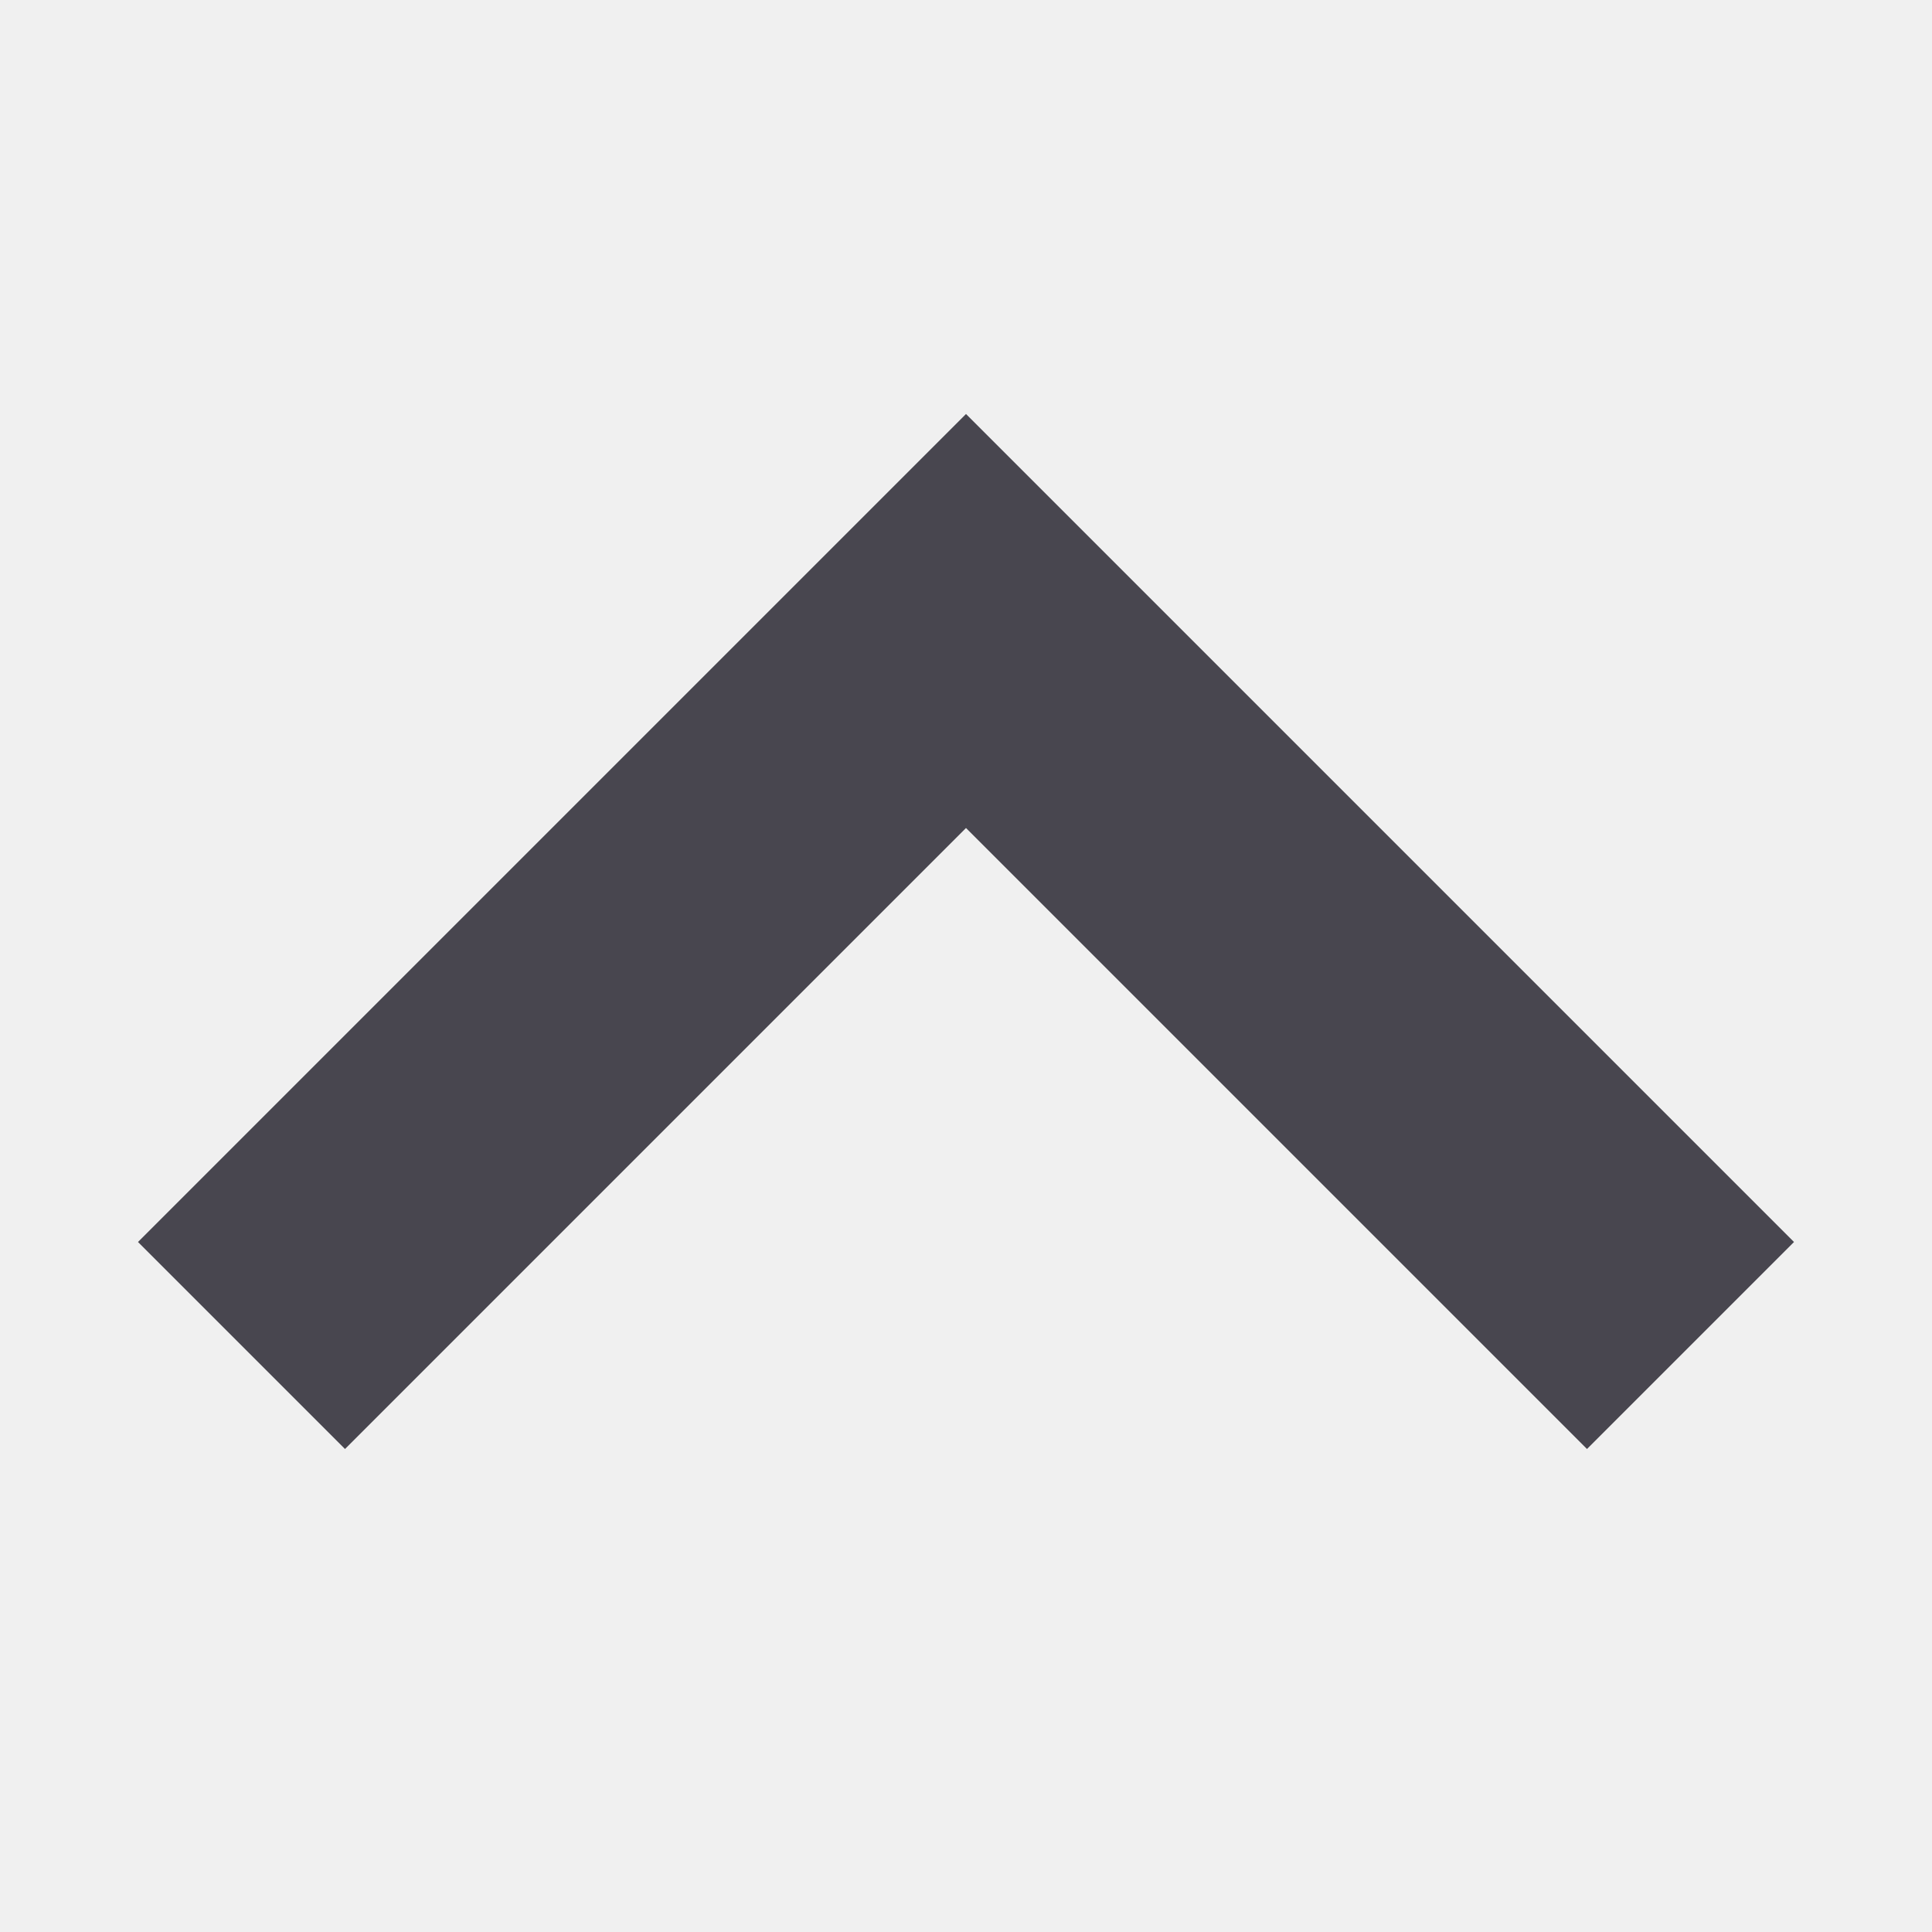
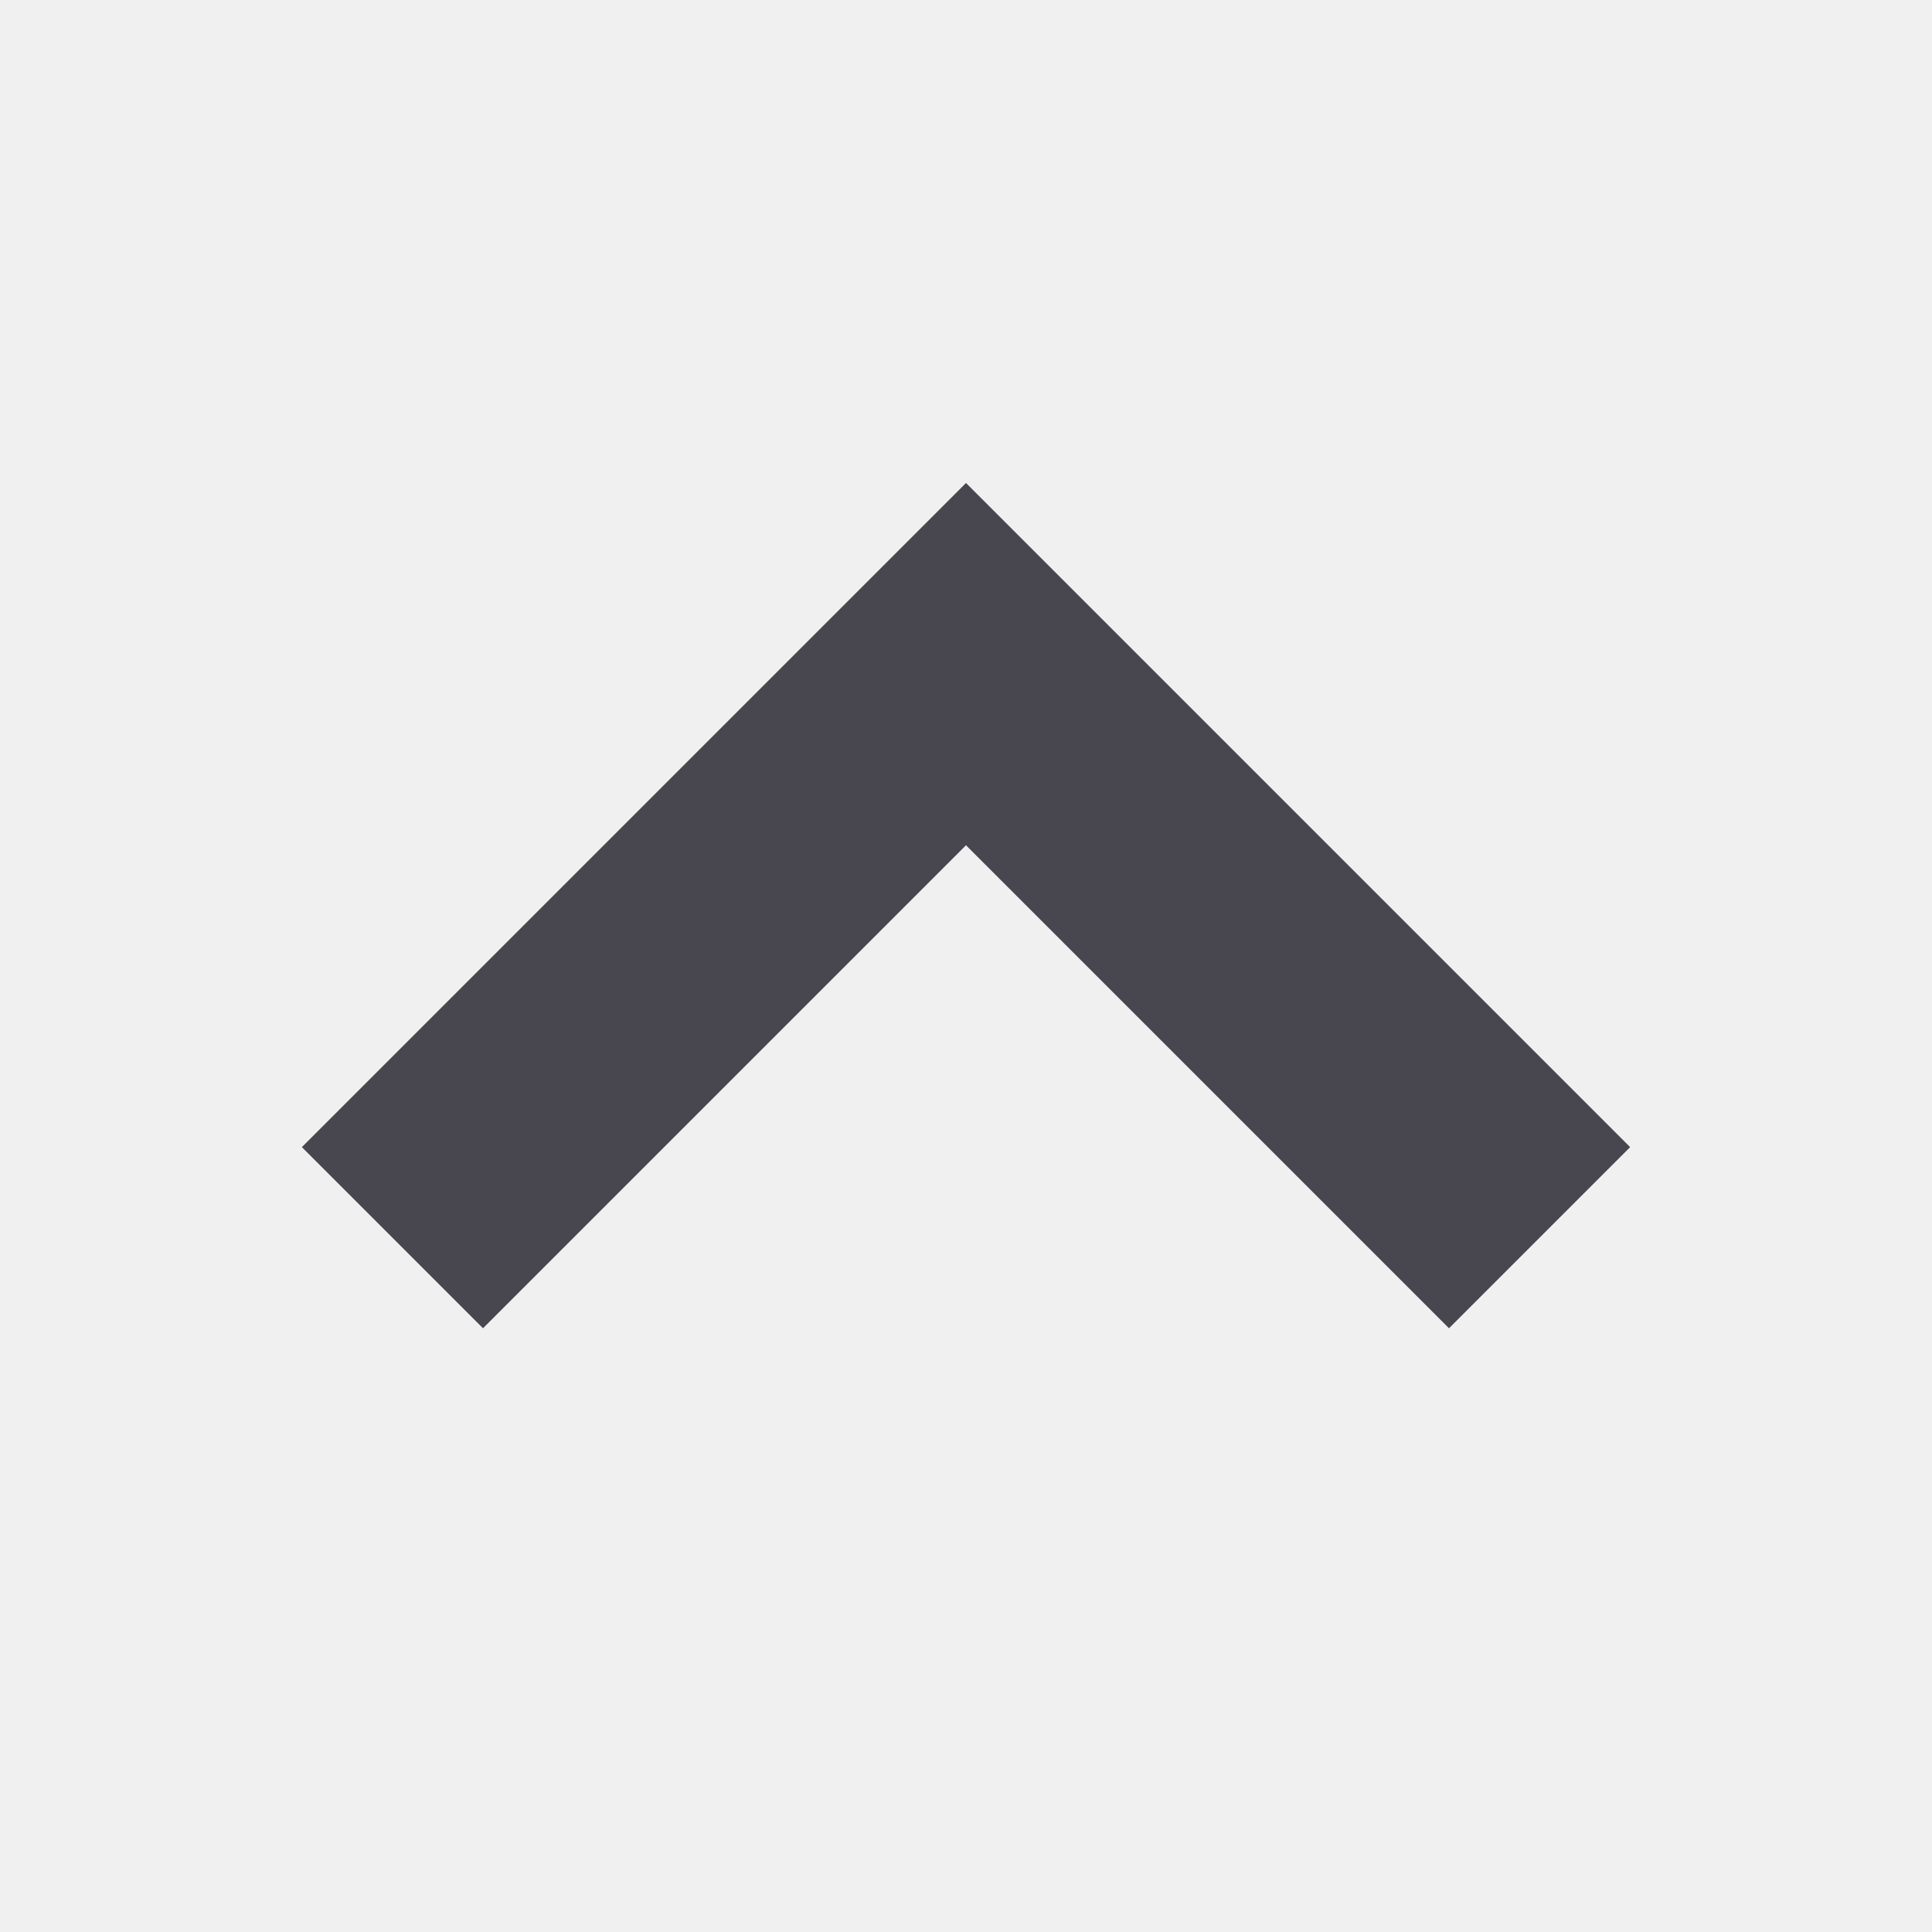
- <svg xmlns="http://www.w3.org/2000/svg" width="14px" height="14px" viewBox="0 0 14 14" version="1.1">
-   <defs />
-   <g id="Assets---SVGs-for-Harry" stroke="none" stroke-width="1" fill="none" fill-rule="evenodd">
-     <g id="chevron-up" fill="#48464F">
-       <polygon transform="translate(7, 6.75) rotate(-180) translate(-7, -6.75) " points="2.5 3 1 4.5 7 10.5 13 4.5 11.5 3 7 7.5" />
+ <svg xmlns="http://www.w3.org/2000/svg" xmlns:xlink="http://www.w3.org/1999/xlink" width="16px" height="16px" viewBox="0 0 16 16" version="1.1">
+   <defs>
+     <polygon id="path-1" points="12 11 13.5 9.5 8 4 2.5 9.5 4 11 8 7" />
+   </defs>
+   <g id="Final---SVGs-for-Harry" stroke="none" stroke-width="1" fill="none" fill-rule="evenodd">
+     <g id="Chevron-Up">
+       <mask id="mask-2" fill="white">
+         <use xlink:href="#path-1" />
+       </mask>
+       <use fill="#48464F" fill-rule="nonzero" xlink:href="#path-1" />
    </g>
  </g>
</svg>
